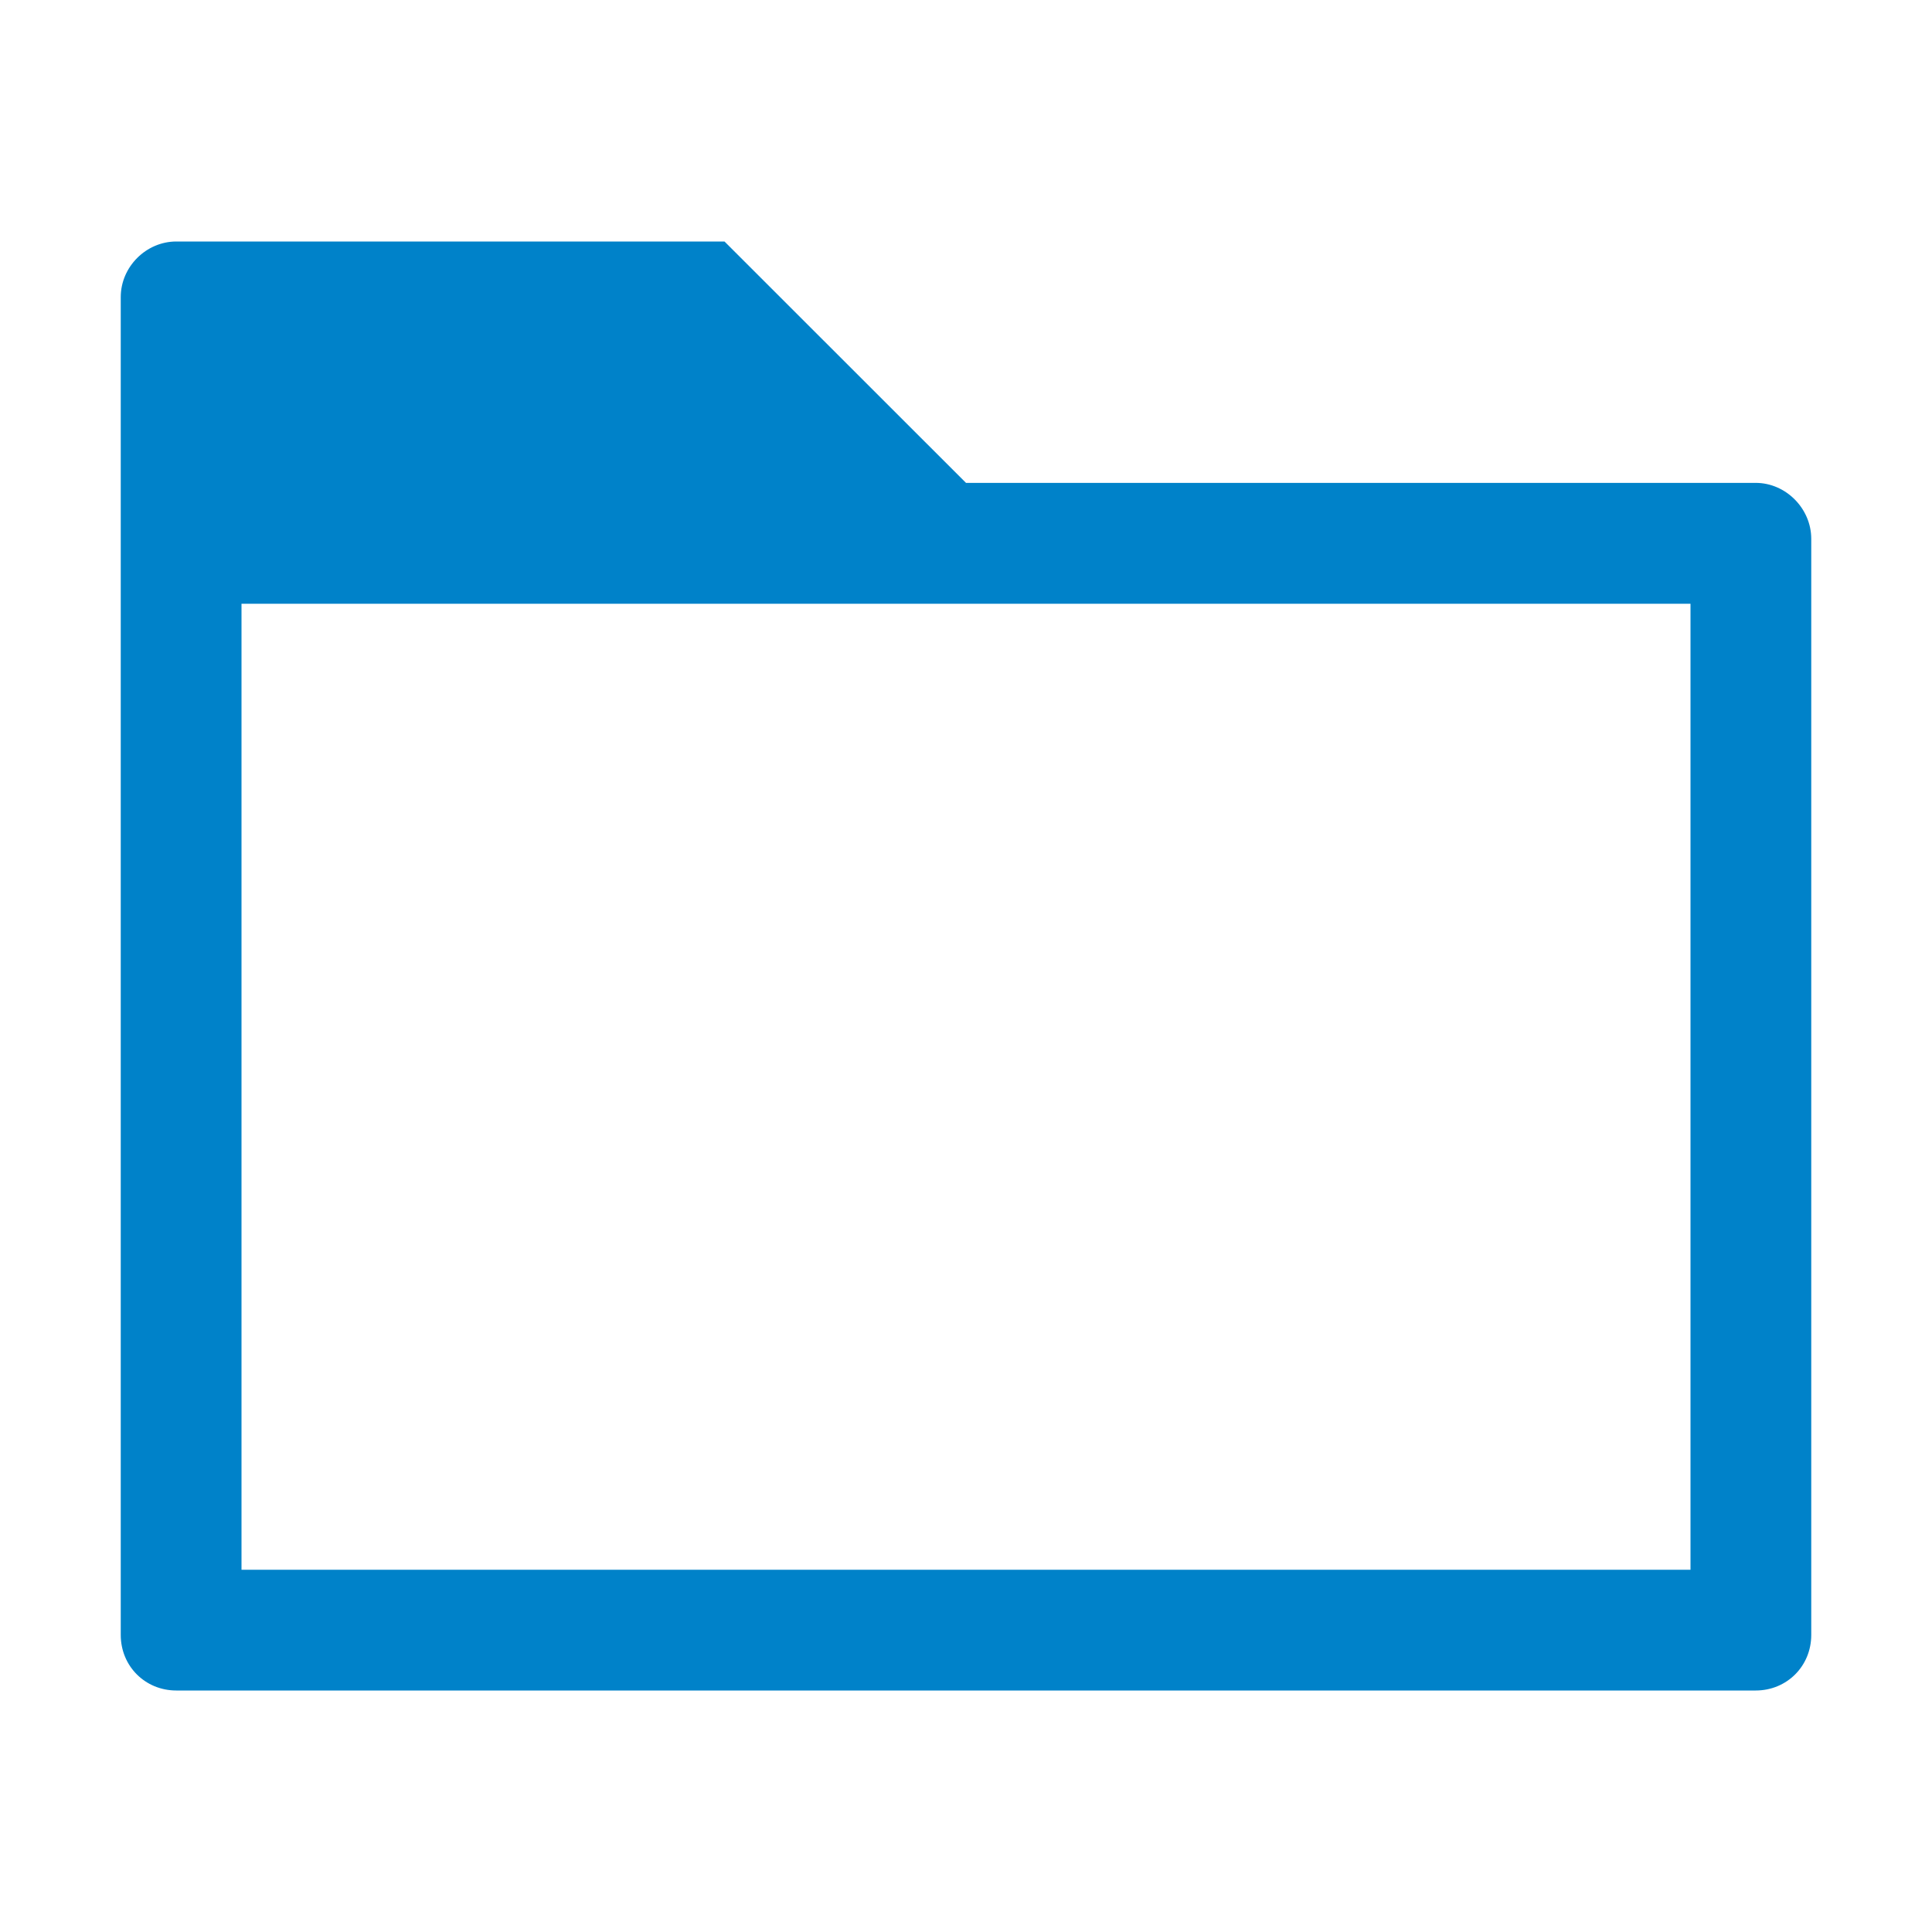
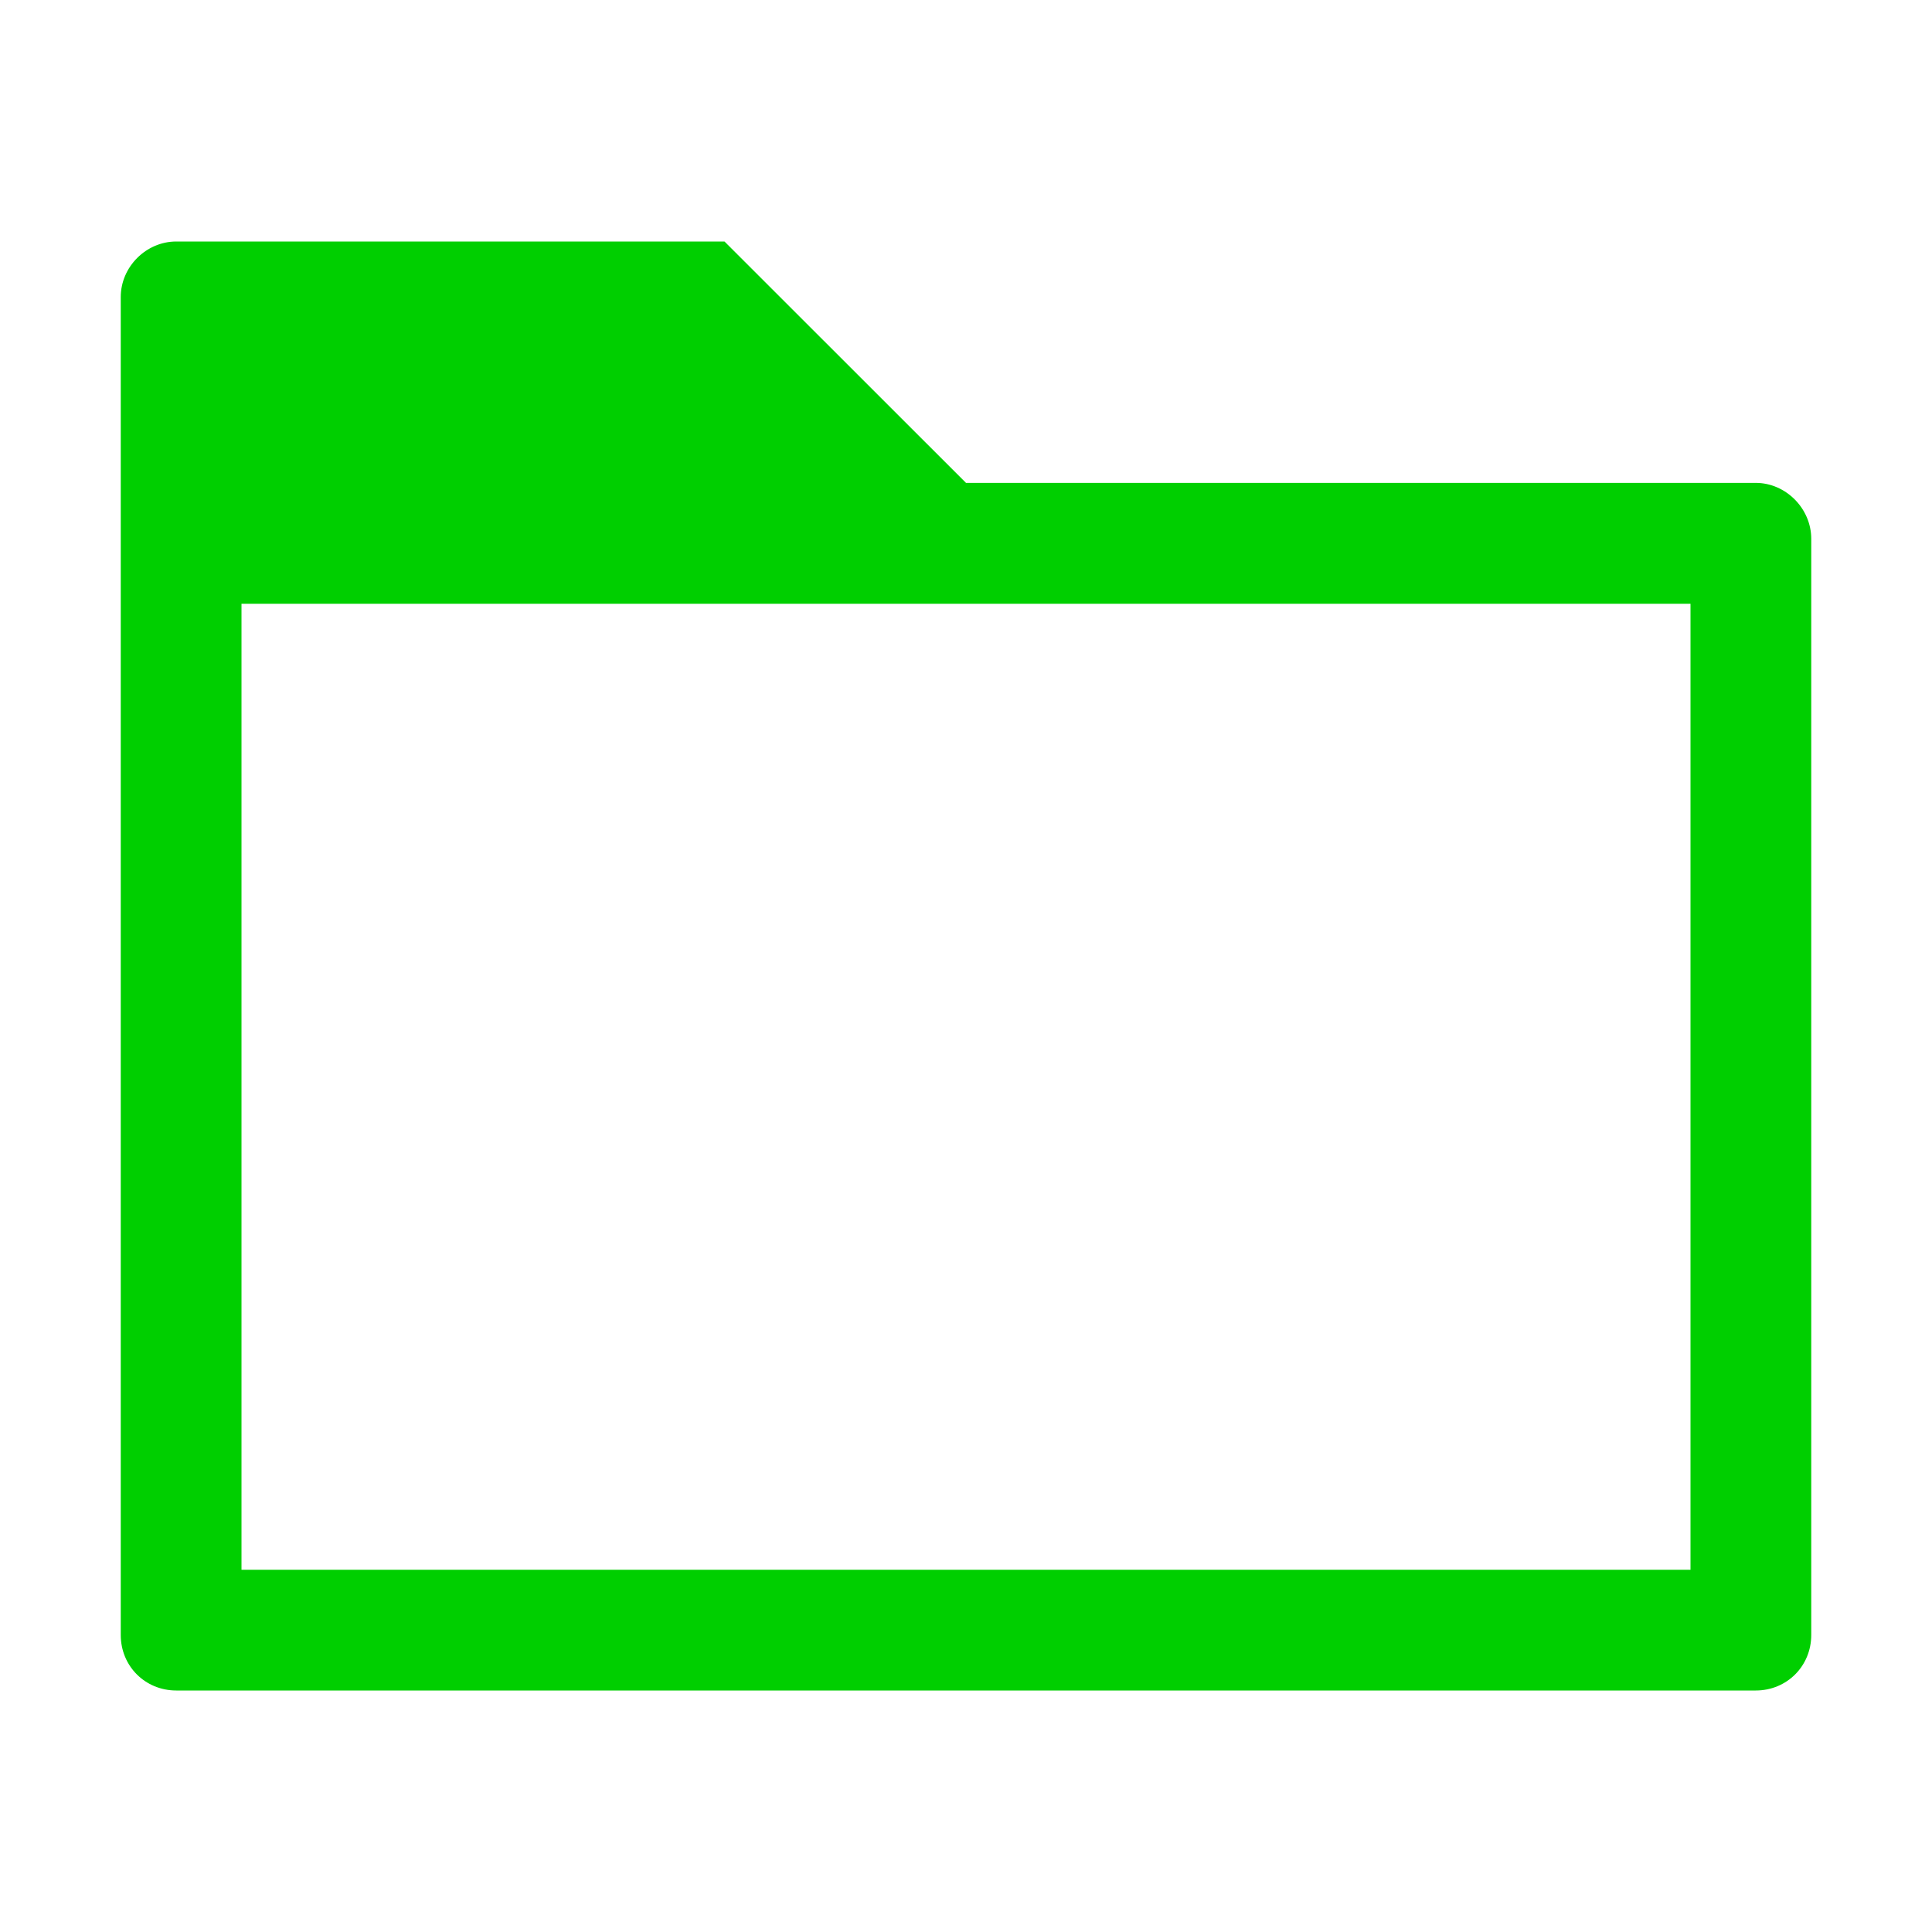
<svg xmlns="http://www.w3.org/2000/svg" viewBox="0 0 16 16" width="16" version="1.1" height="16">
-   <path d="M1.46 2c-.25 0-.46.21-.46.46v11.08c0 .258.202.46.46.46h13.08c.258 0 .46-.202.46-.46V4.462c0-.25-.21-.463-.46-.463H8L6 2H1.46zM2 5h12v8H2V5z" fill="#0082c9" />
+   <path d="M1.46 2c-.25 0-.46.21-.46.46v11.08c0 .258.202.46.46.46h13.08c.258 0 .46-.202.46-.46V4.462c0-.25-.21-.463-.46-.463H8L6 2H1.46zM2 5h12v8H2V5z" fill="#00cf00" />
</svg>
